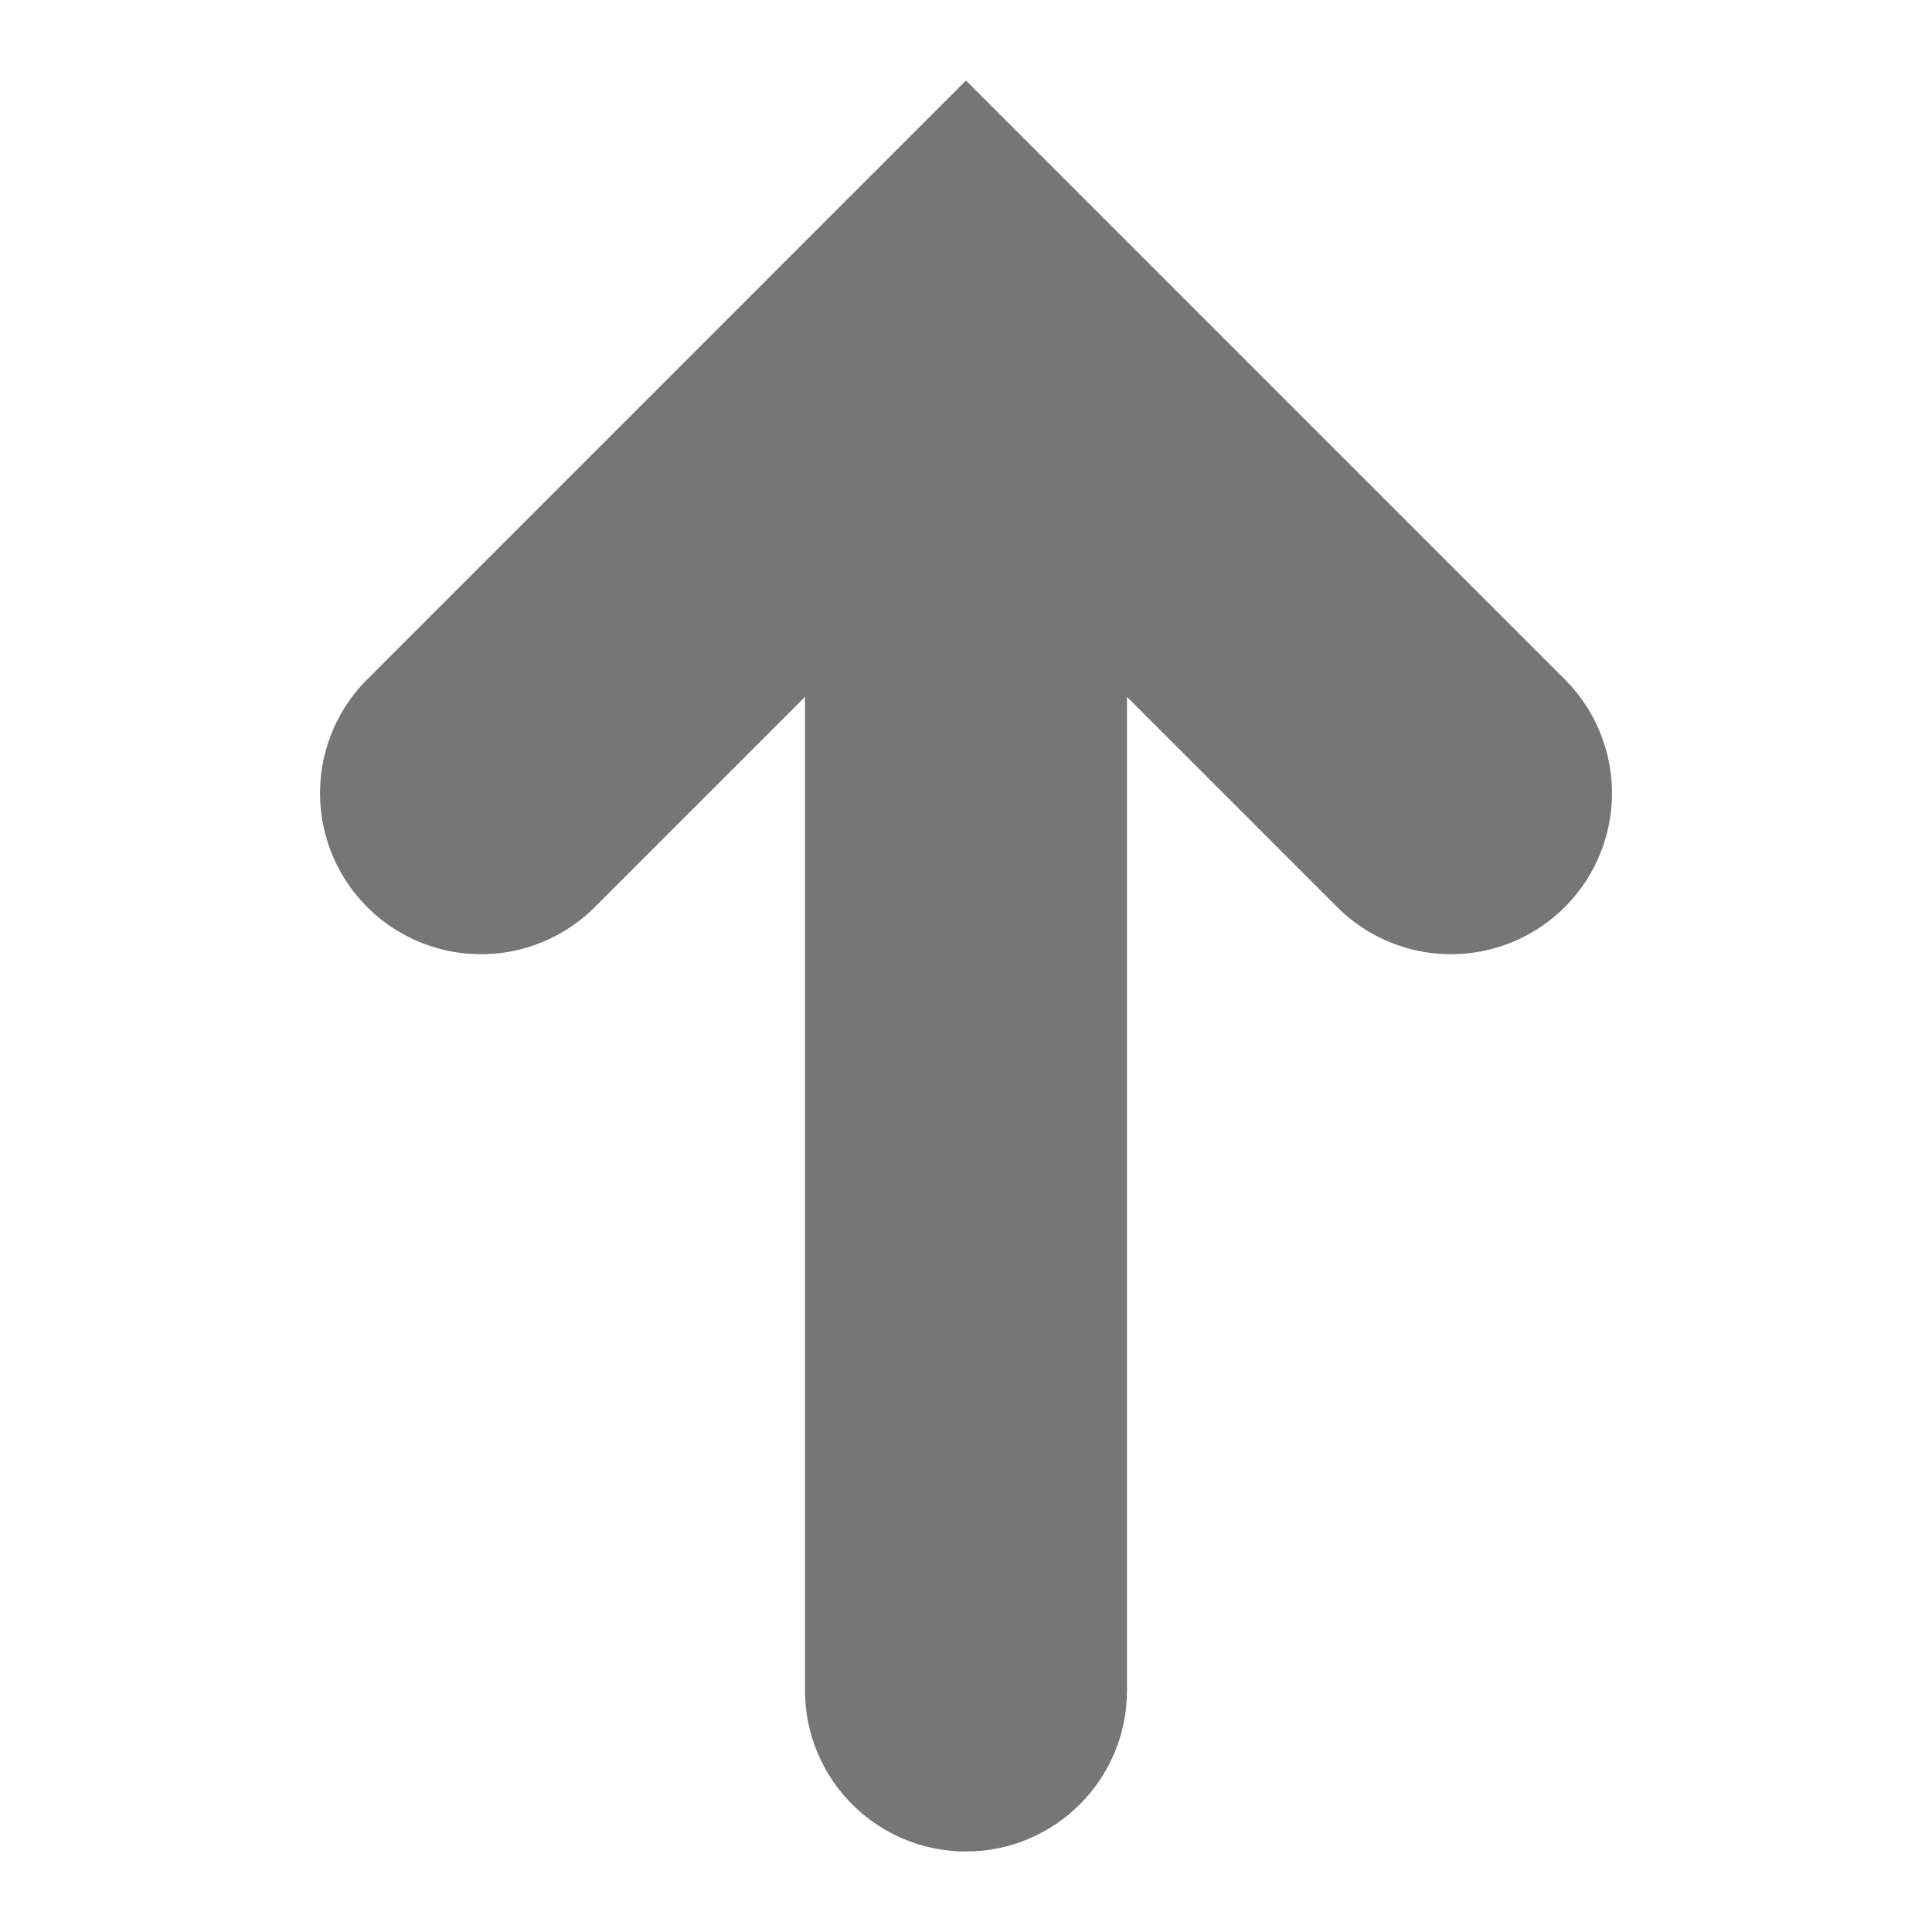
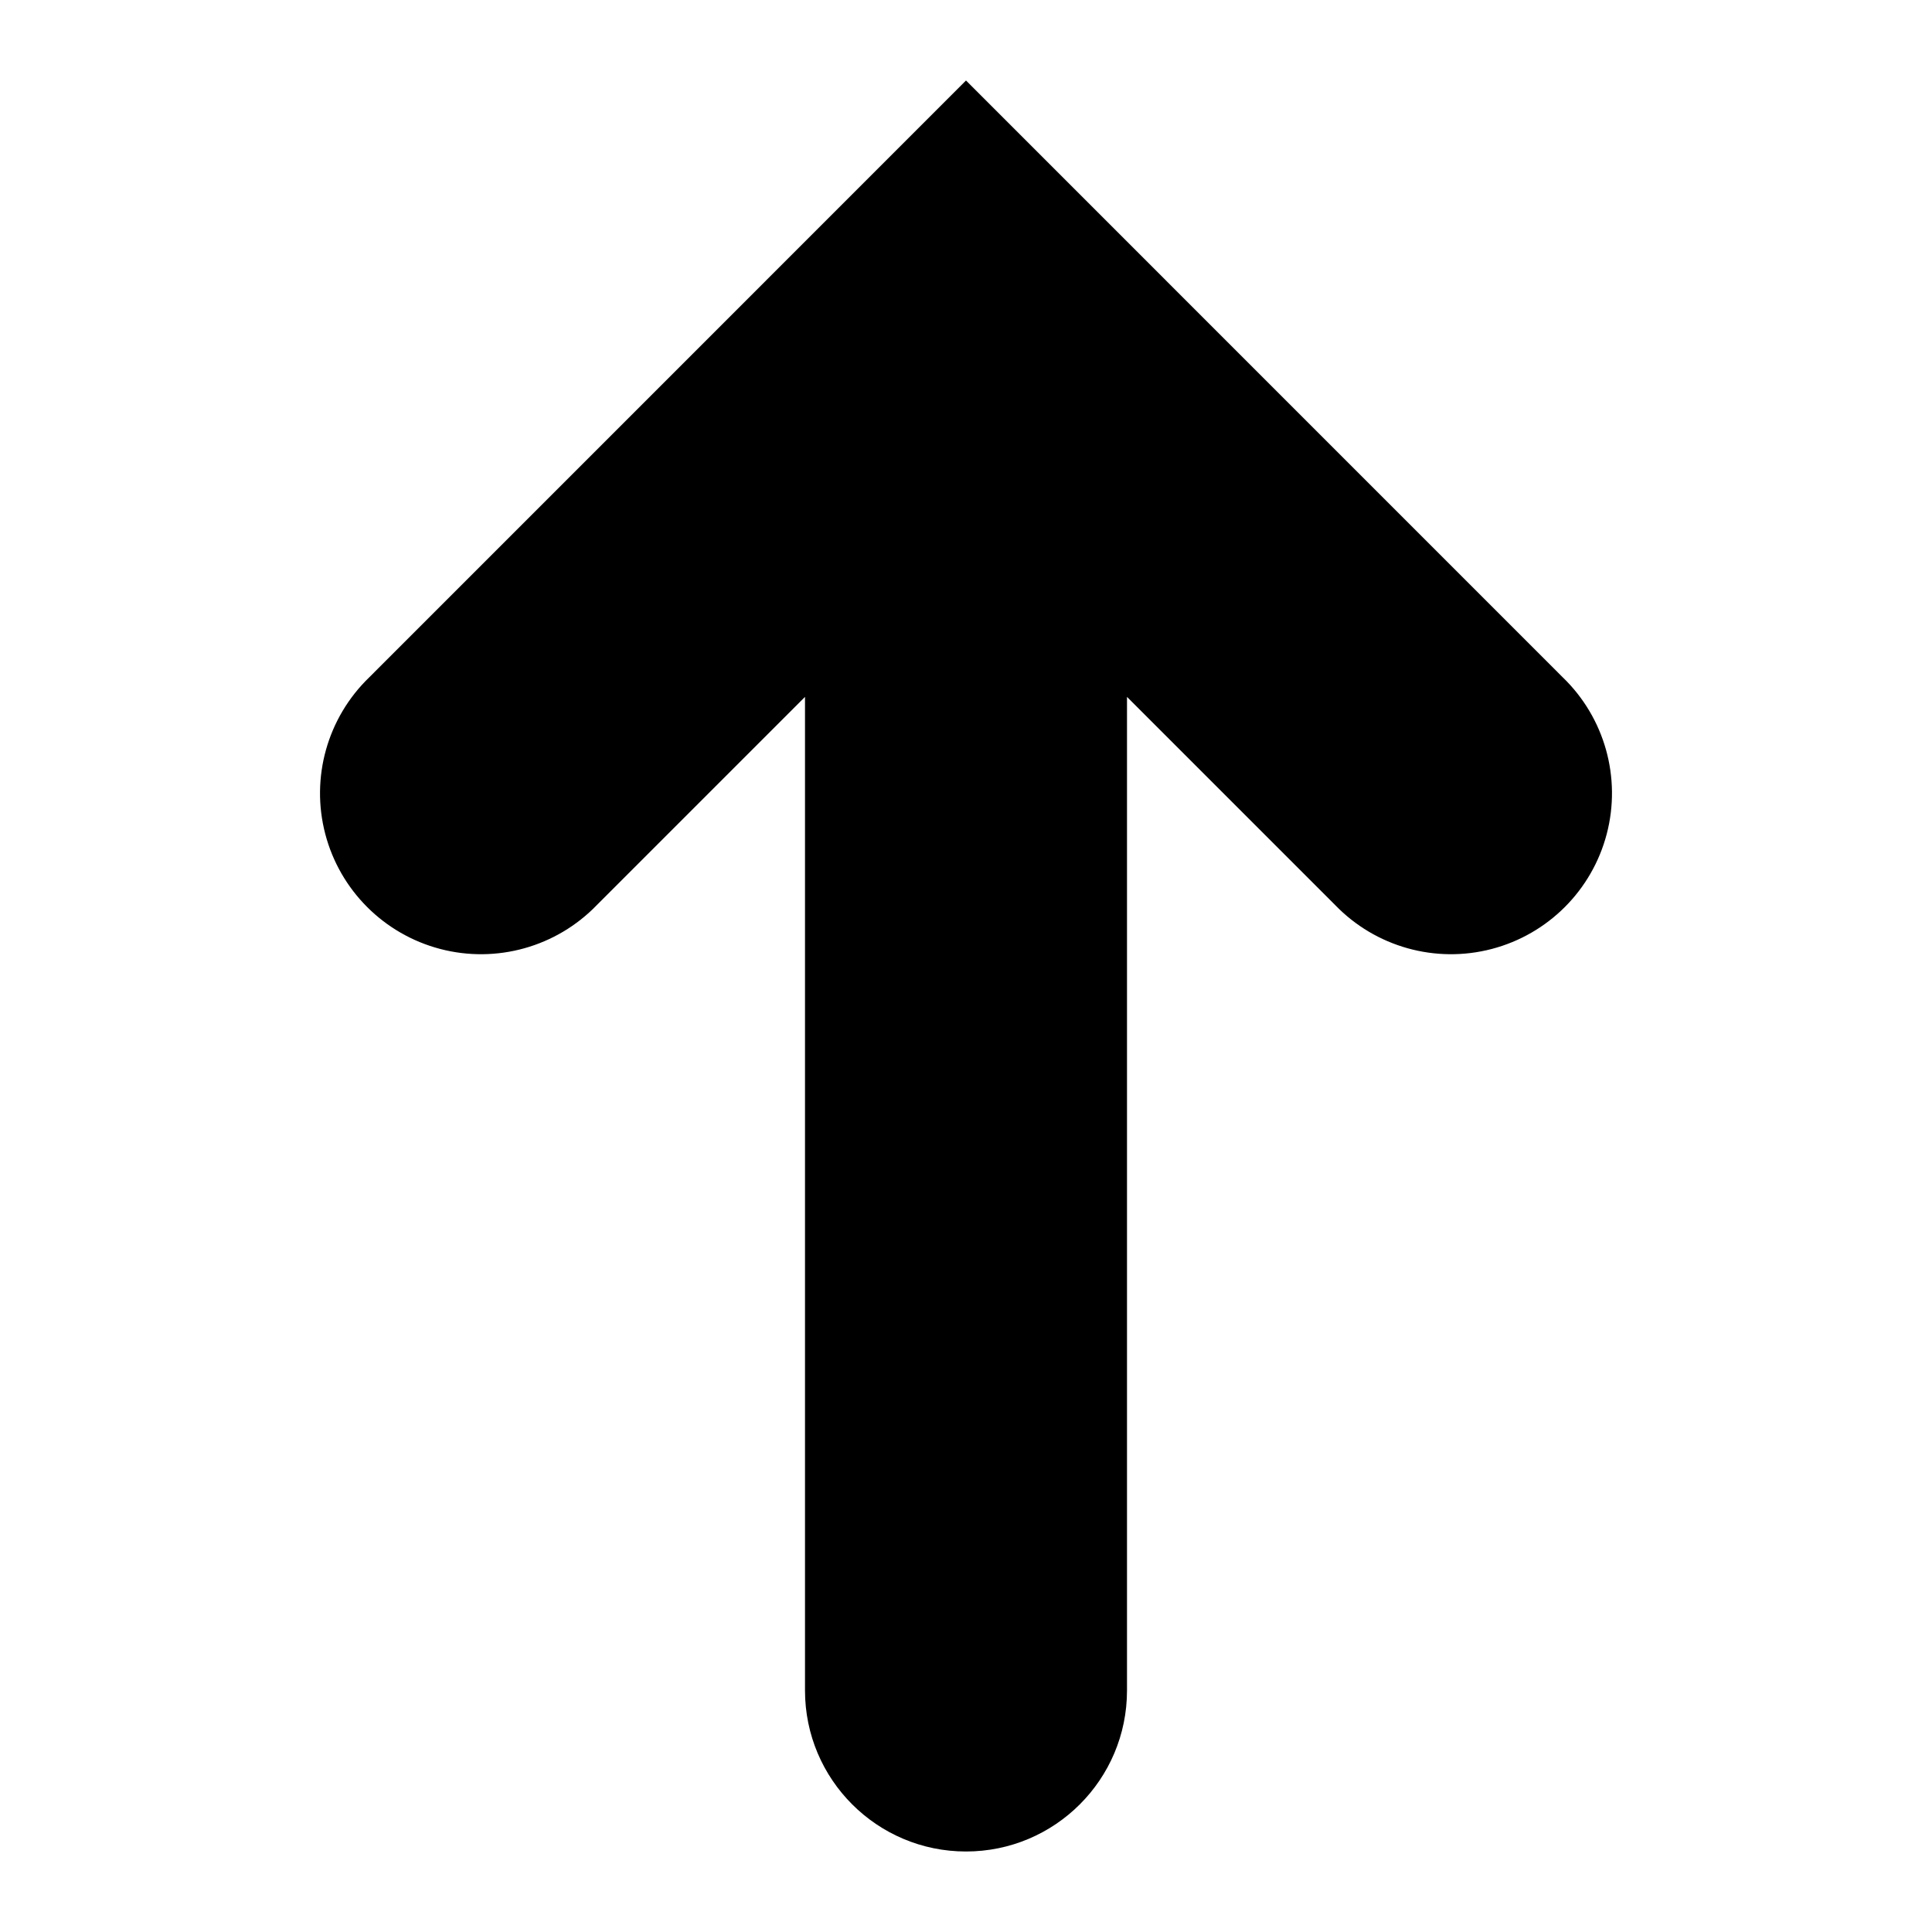
<svg xmlns="http://www.w3.org/2000/svg" width="24" height="24">
-   <path d="M4.586 8.415a2 2 0 1 0 2.828 2.828L10 8.657V21a2 2 0 0 0 4 0V8.657l2.586 2.586a2 2 0 1 0 2.828-2.828L12 1 4.586 8.415z" fill="#767676" fill-rule="evenodd" />
+   <path d="M4.586 8.415a2 2 0 1 0 2.828 2.828L10 8.657V21a2 2 0 0 0 4 0V8.657l2.586 2.586a2 2 0 1 0 2.828-2.828L12 1 4.586 8.415z" />
</svg>
